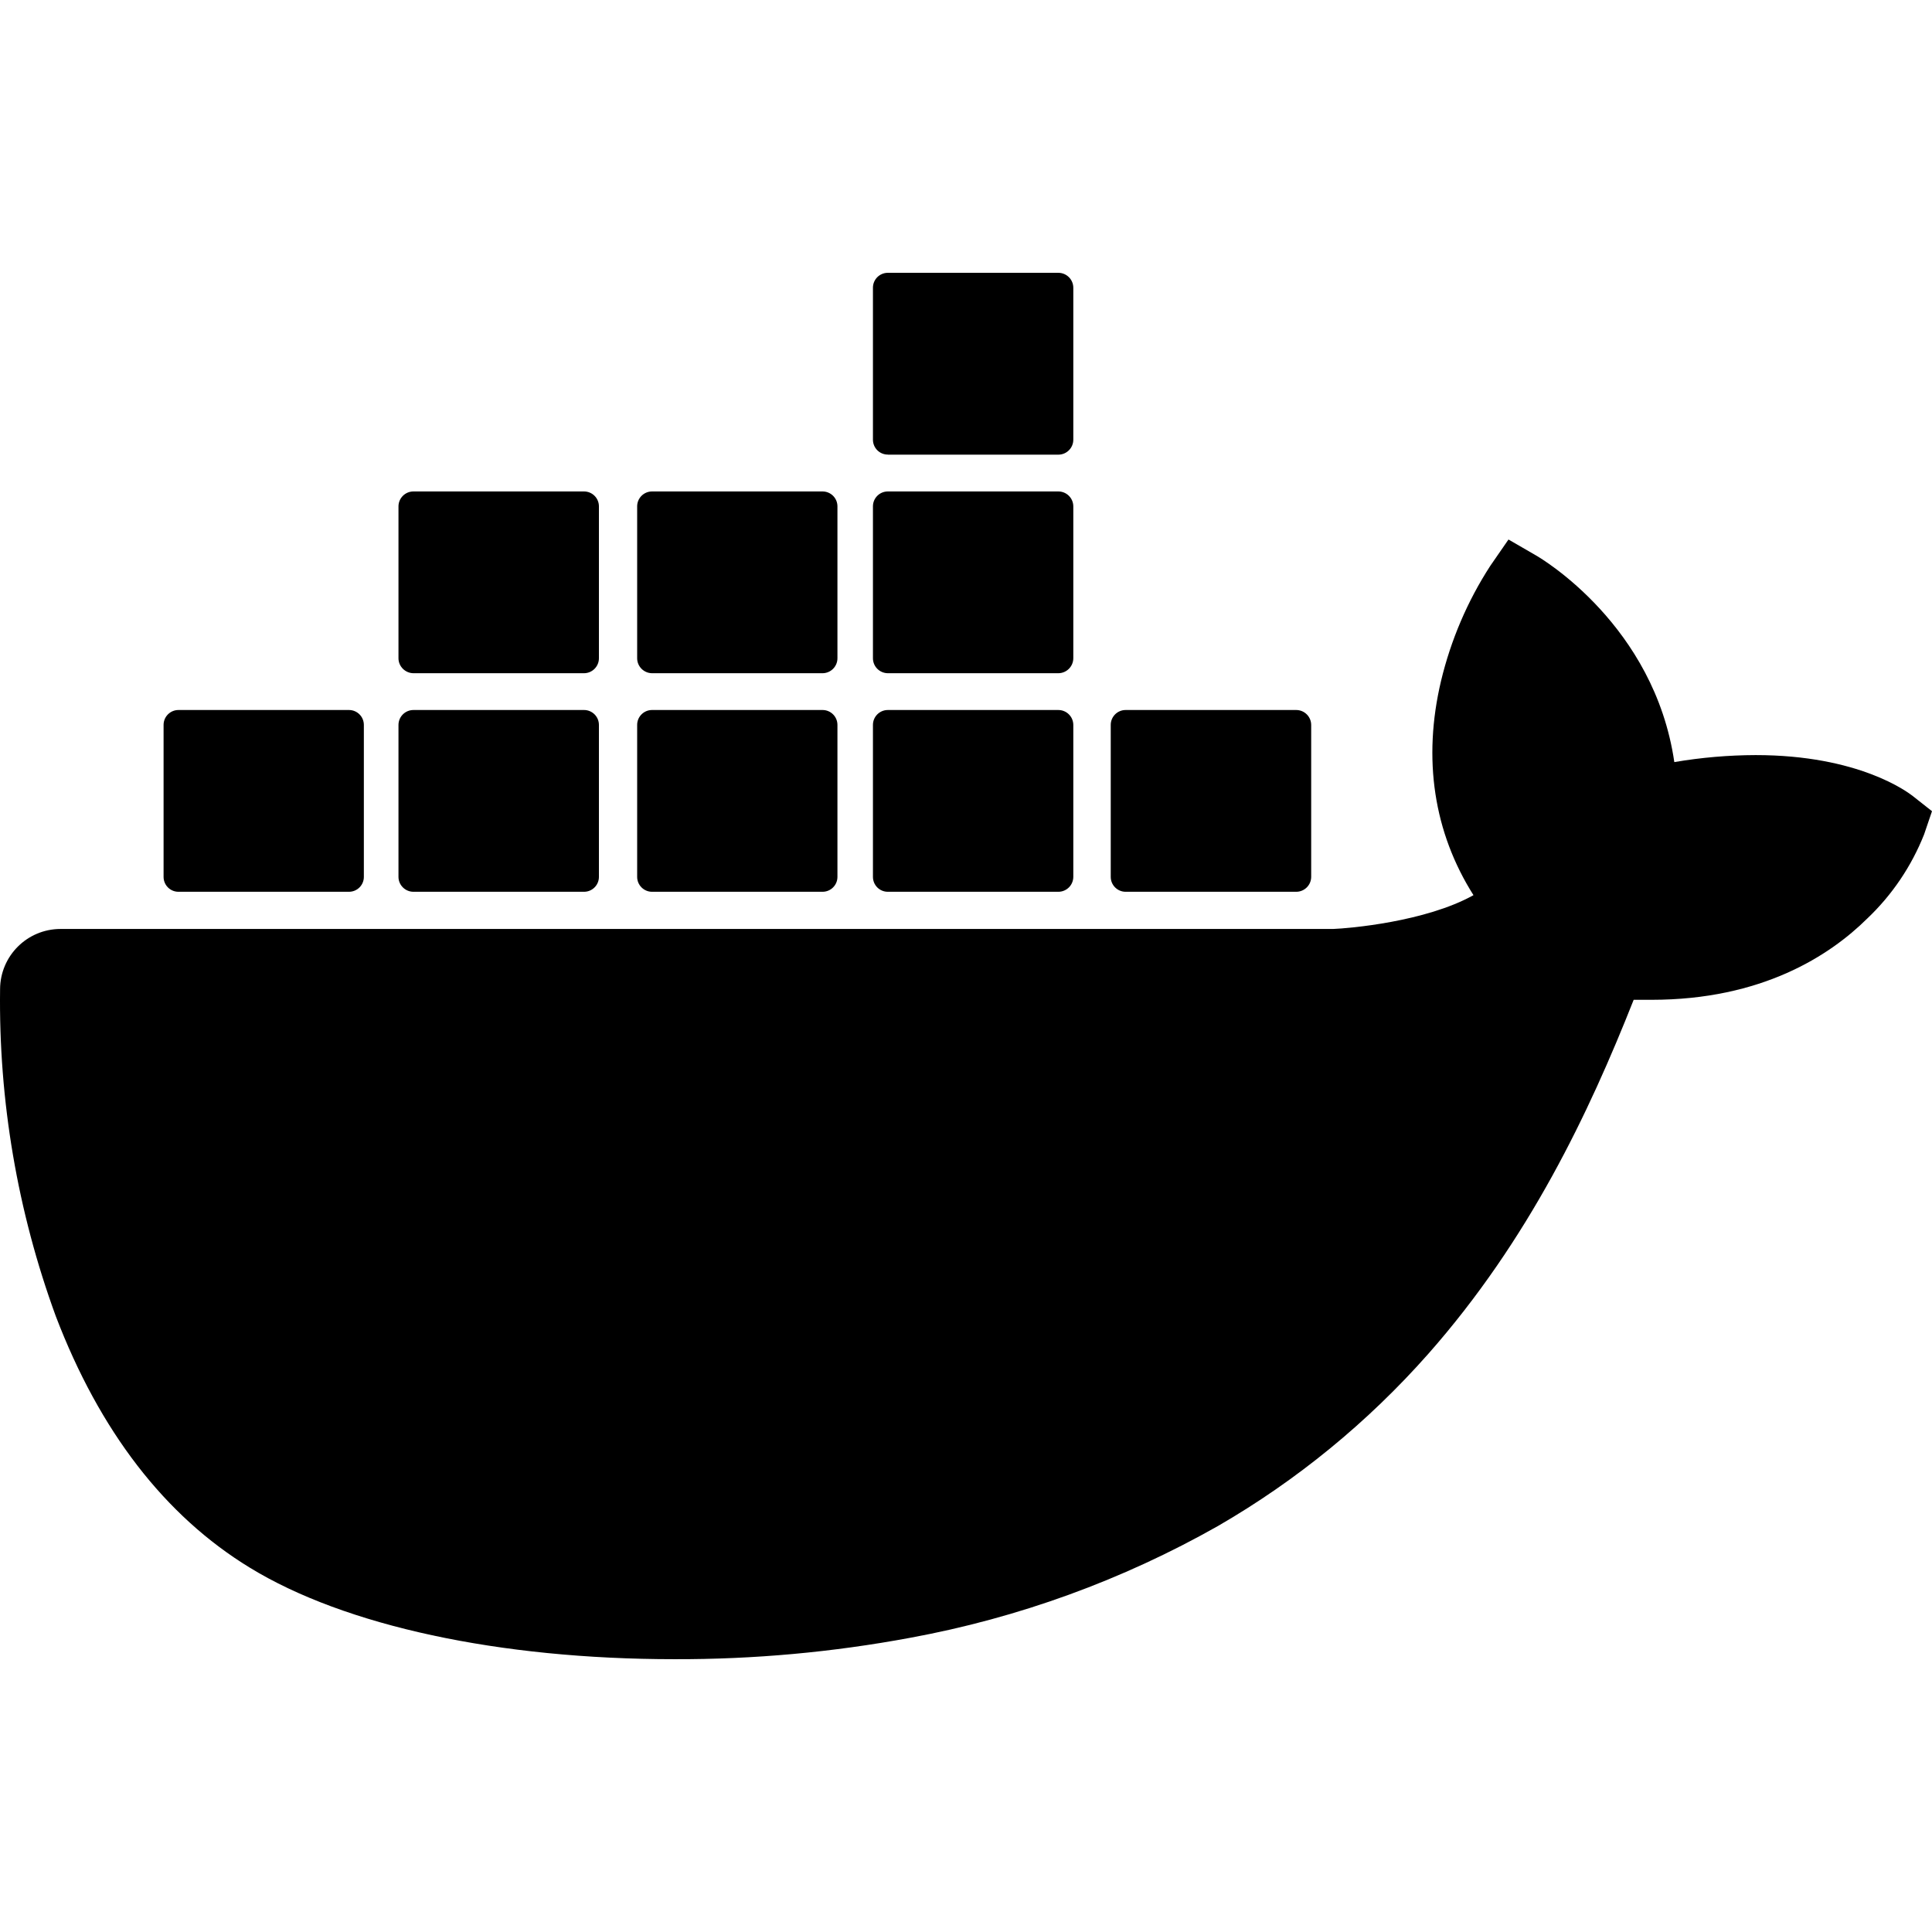
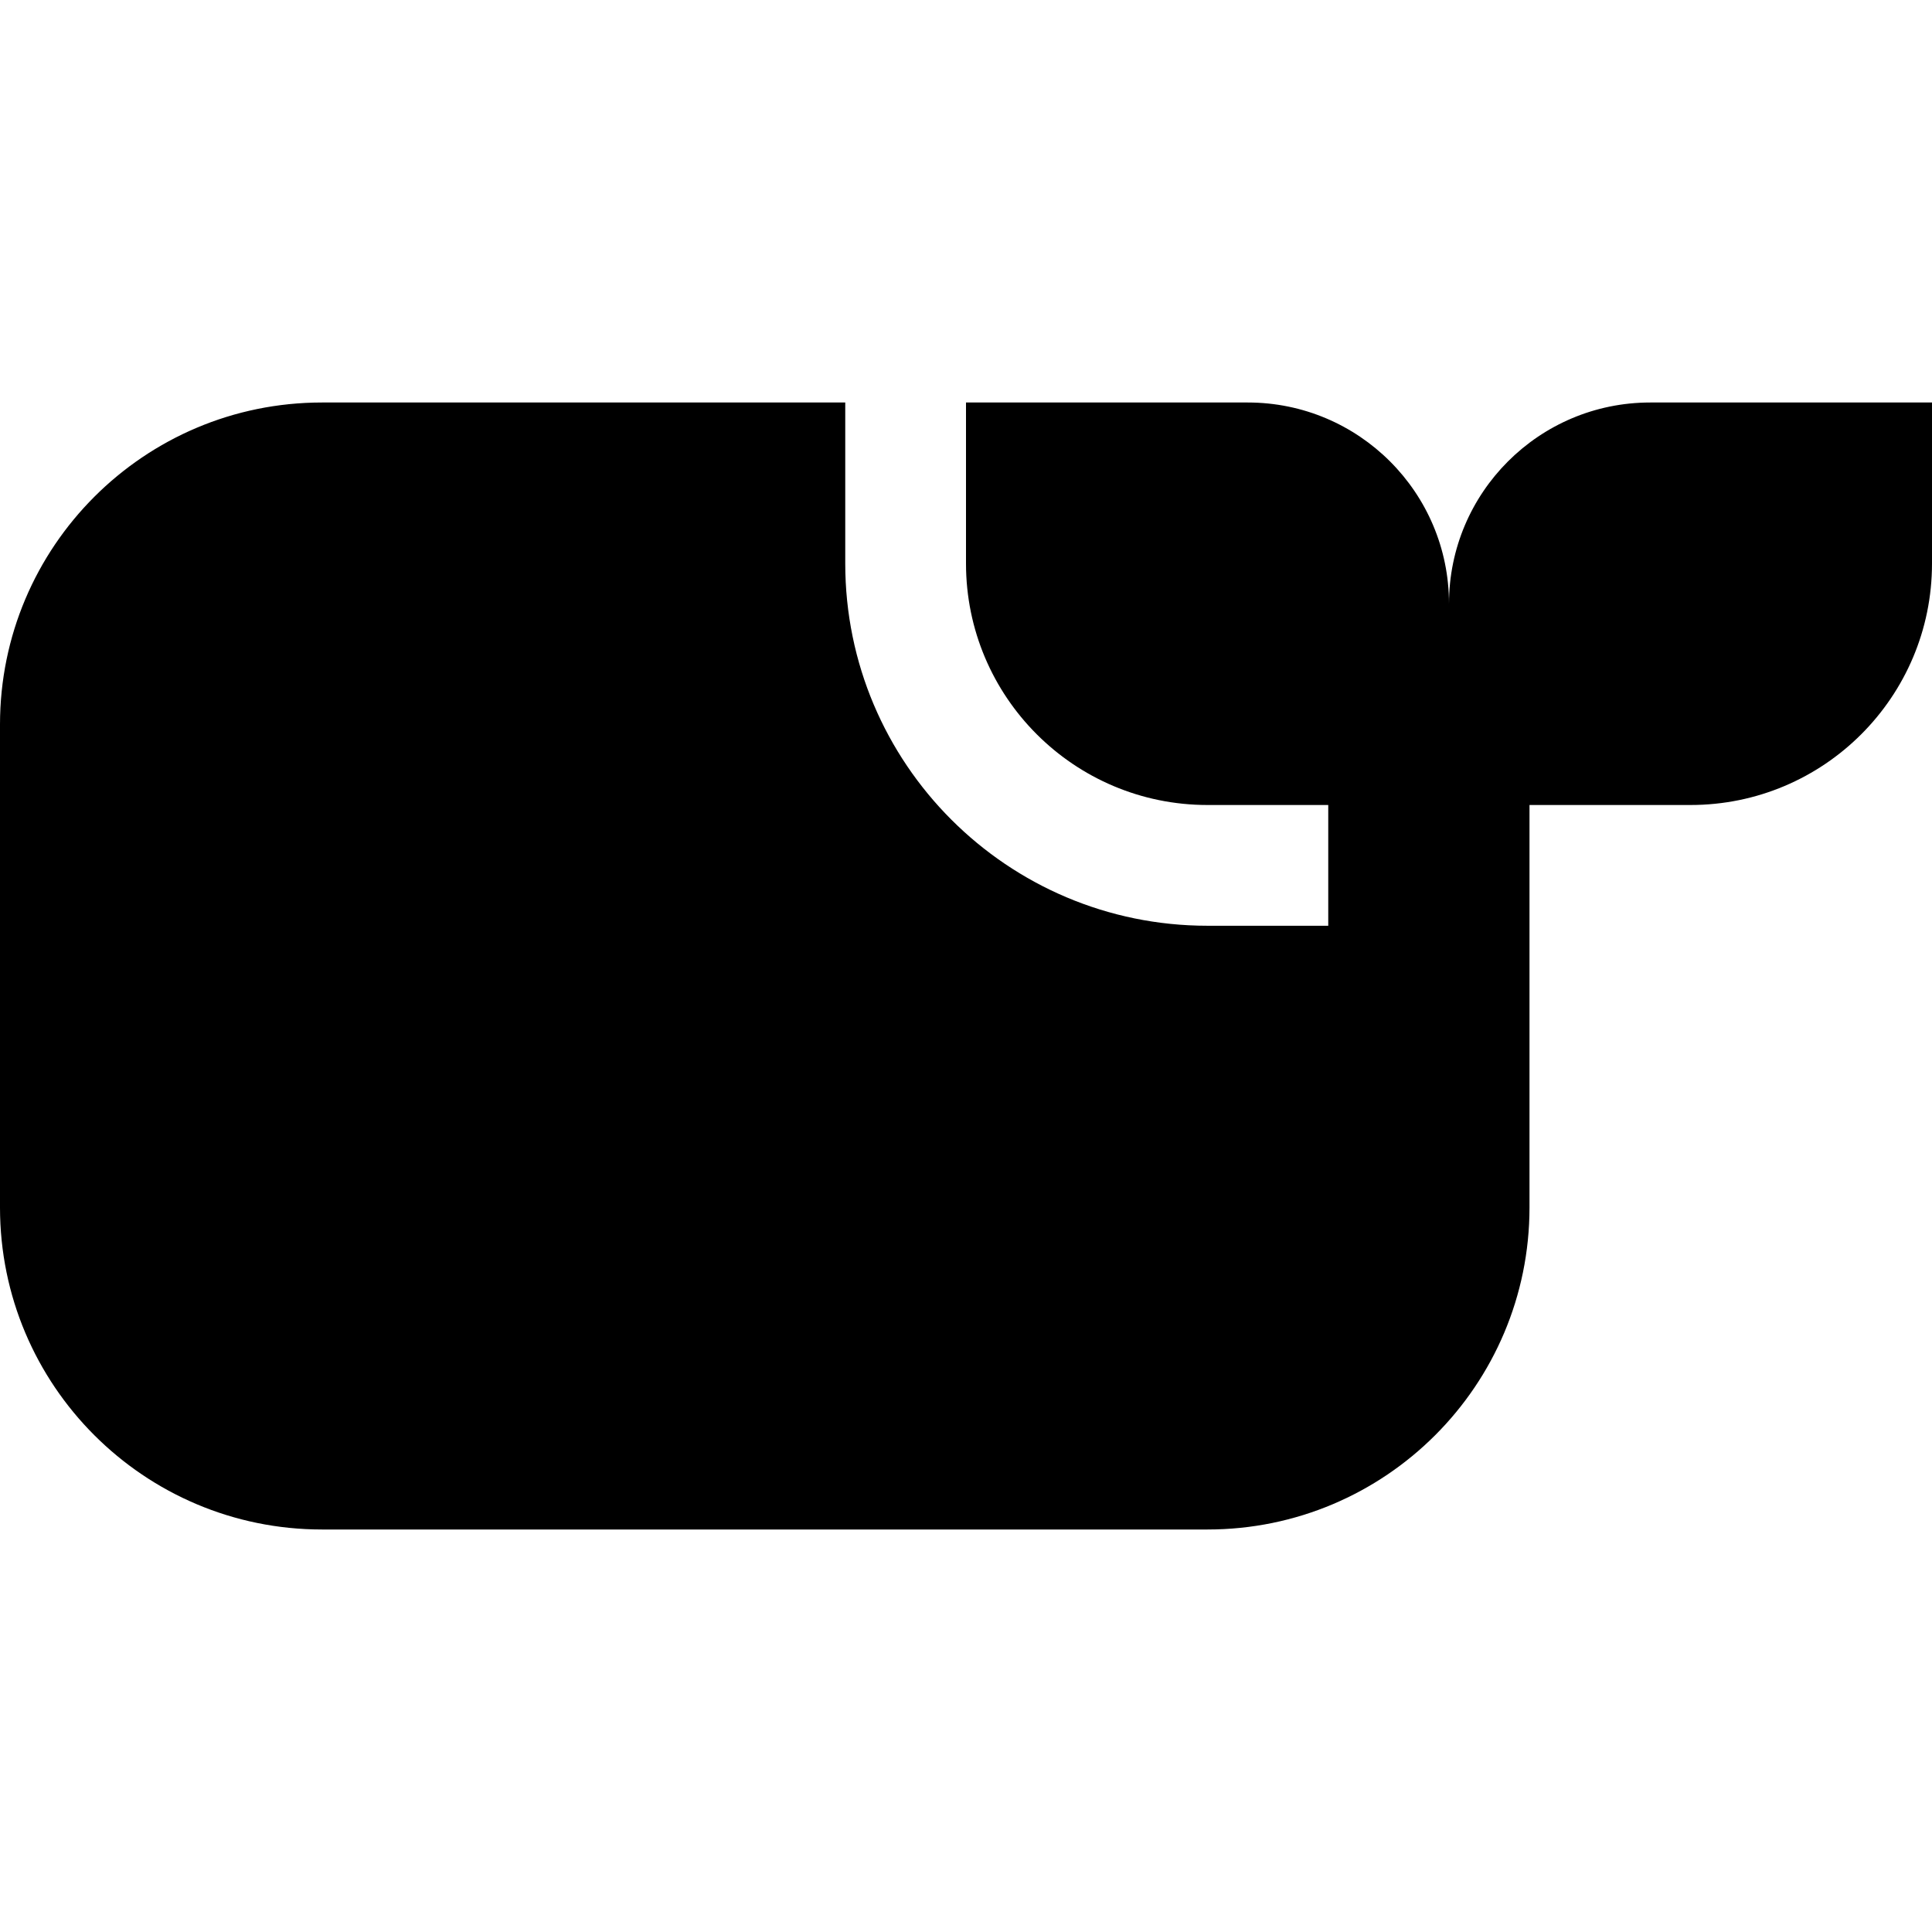
<svg xmlns="http://www.w3.org/2000/svg" role="img" viewBox="0 0 24 24">
-   <path d="M13.983 11.078h2.119a.186.186 0 00.186-.185V9.006a.186.186 0 00-.186-.186h-2.119a.185.185 0 00-.185.185v1.888c0 .102.083.185.185.185m-2.954-5.43h2.118a.186.186 0 00.186-.186V3.574a.186.186 0 00-.186-.185h-2.118a.185.185 0 00-.185.185v1.888c0 .102.082.185.185.185m0 2.716h2.118a.187.187 0 00.186-.186V6.29a.186.186 0 00-.186-.185h-2.118a.185.185 0 00-.185.185v1.887c0 .102.082.185.185.186m-2.93 0h2.12a.186.186 0 00.184-.186V6.29a.185.185 0 00-.185-.185H8.1a.185.185 0 00-.185.185v1.887c0 .102.083.185.185.186m-2.964 0h2.119a.186.186 0 00.185-.186V6.29a.185.185 0 00-.185-.185H5.136a.186.186 0 00-.186.185v1.887c0 .102.084.185.186.186m5.893 2.715h2.118a.186.186 0 00.186-.185V9.006a.186.186 0 00-.186-.186h-2.118a.185.185 0 00-.185.185v1.888c0 .102.082.185.185.185m-2.93 0h2.12a.185.185 0 00.184-.185V9.006a.185.185 0 00-.184-.186h-2.12a.185.185 0 00-.184.185v1.888c0 .102.083.185.185.185m-2.964 0h2.119a.185.185 0 00.185-.185V9.006a.185.185 0 00-.184-.186h-2.12a.186.186 0 00-.186.186v1.887c0 .102.084.185.186.185m-2.92 0h2.12a.185.185 0 00.184-.185V9.006a.185.185 0 00-.184-.186h-2.12a.185.185 0 00-.184.185v1.888c0 .102.082.185.185.185M23.763 9.89c-.065-.051-.672-.51-1.954-.51-.338.001-.676.03-1.01.087-.248-1.7-1.653-2.53-1.716-2.566l-.344-.199-.226.327c-.284.438-.49.922-.612 1.43-.23.97-.09 1.882.403 2.661-.595.332-1.55.413-1.744.42H.751a.751.751 0 00-.75.748 11.376 11.376 0 00.692 4.062c.545 1.428 1.355 2.48 2.41 3.124 1.18.723 3.1 1.137 5.275 1.137.983.003 1.963-.086 2.93-.266a12.248 12.248 0 003.823-1.389c.98-.567 1.86-1.288 2.61-2.136 1.252-1.418 1.998-2.997 2.553-4.4h.221c1.372 0 2.215-.549 2.68-1.009.309-.293.55-.65.707-1.046l.098-.288Z" />
+   <path d="M20.5 5A2.5 2.5 0 0 0 18 7.5 2.5 2.5 0 0 0 15.5 5H12v2a3 3 0 0 0 3 3h1.5v1.5H15A4.5 4.5 0 0 1 10.5 7V5H4a4 4 0 0 0-4 4v6a4 4 0 0 0 4 4h11a4 4 0 0 0 4-4v-5h2a3 3 0 0 0 3-3V5Z" />
</svg>
